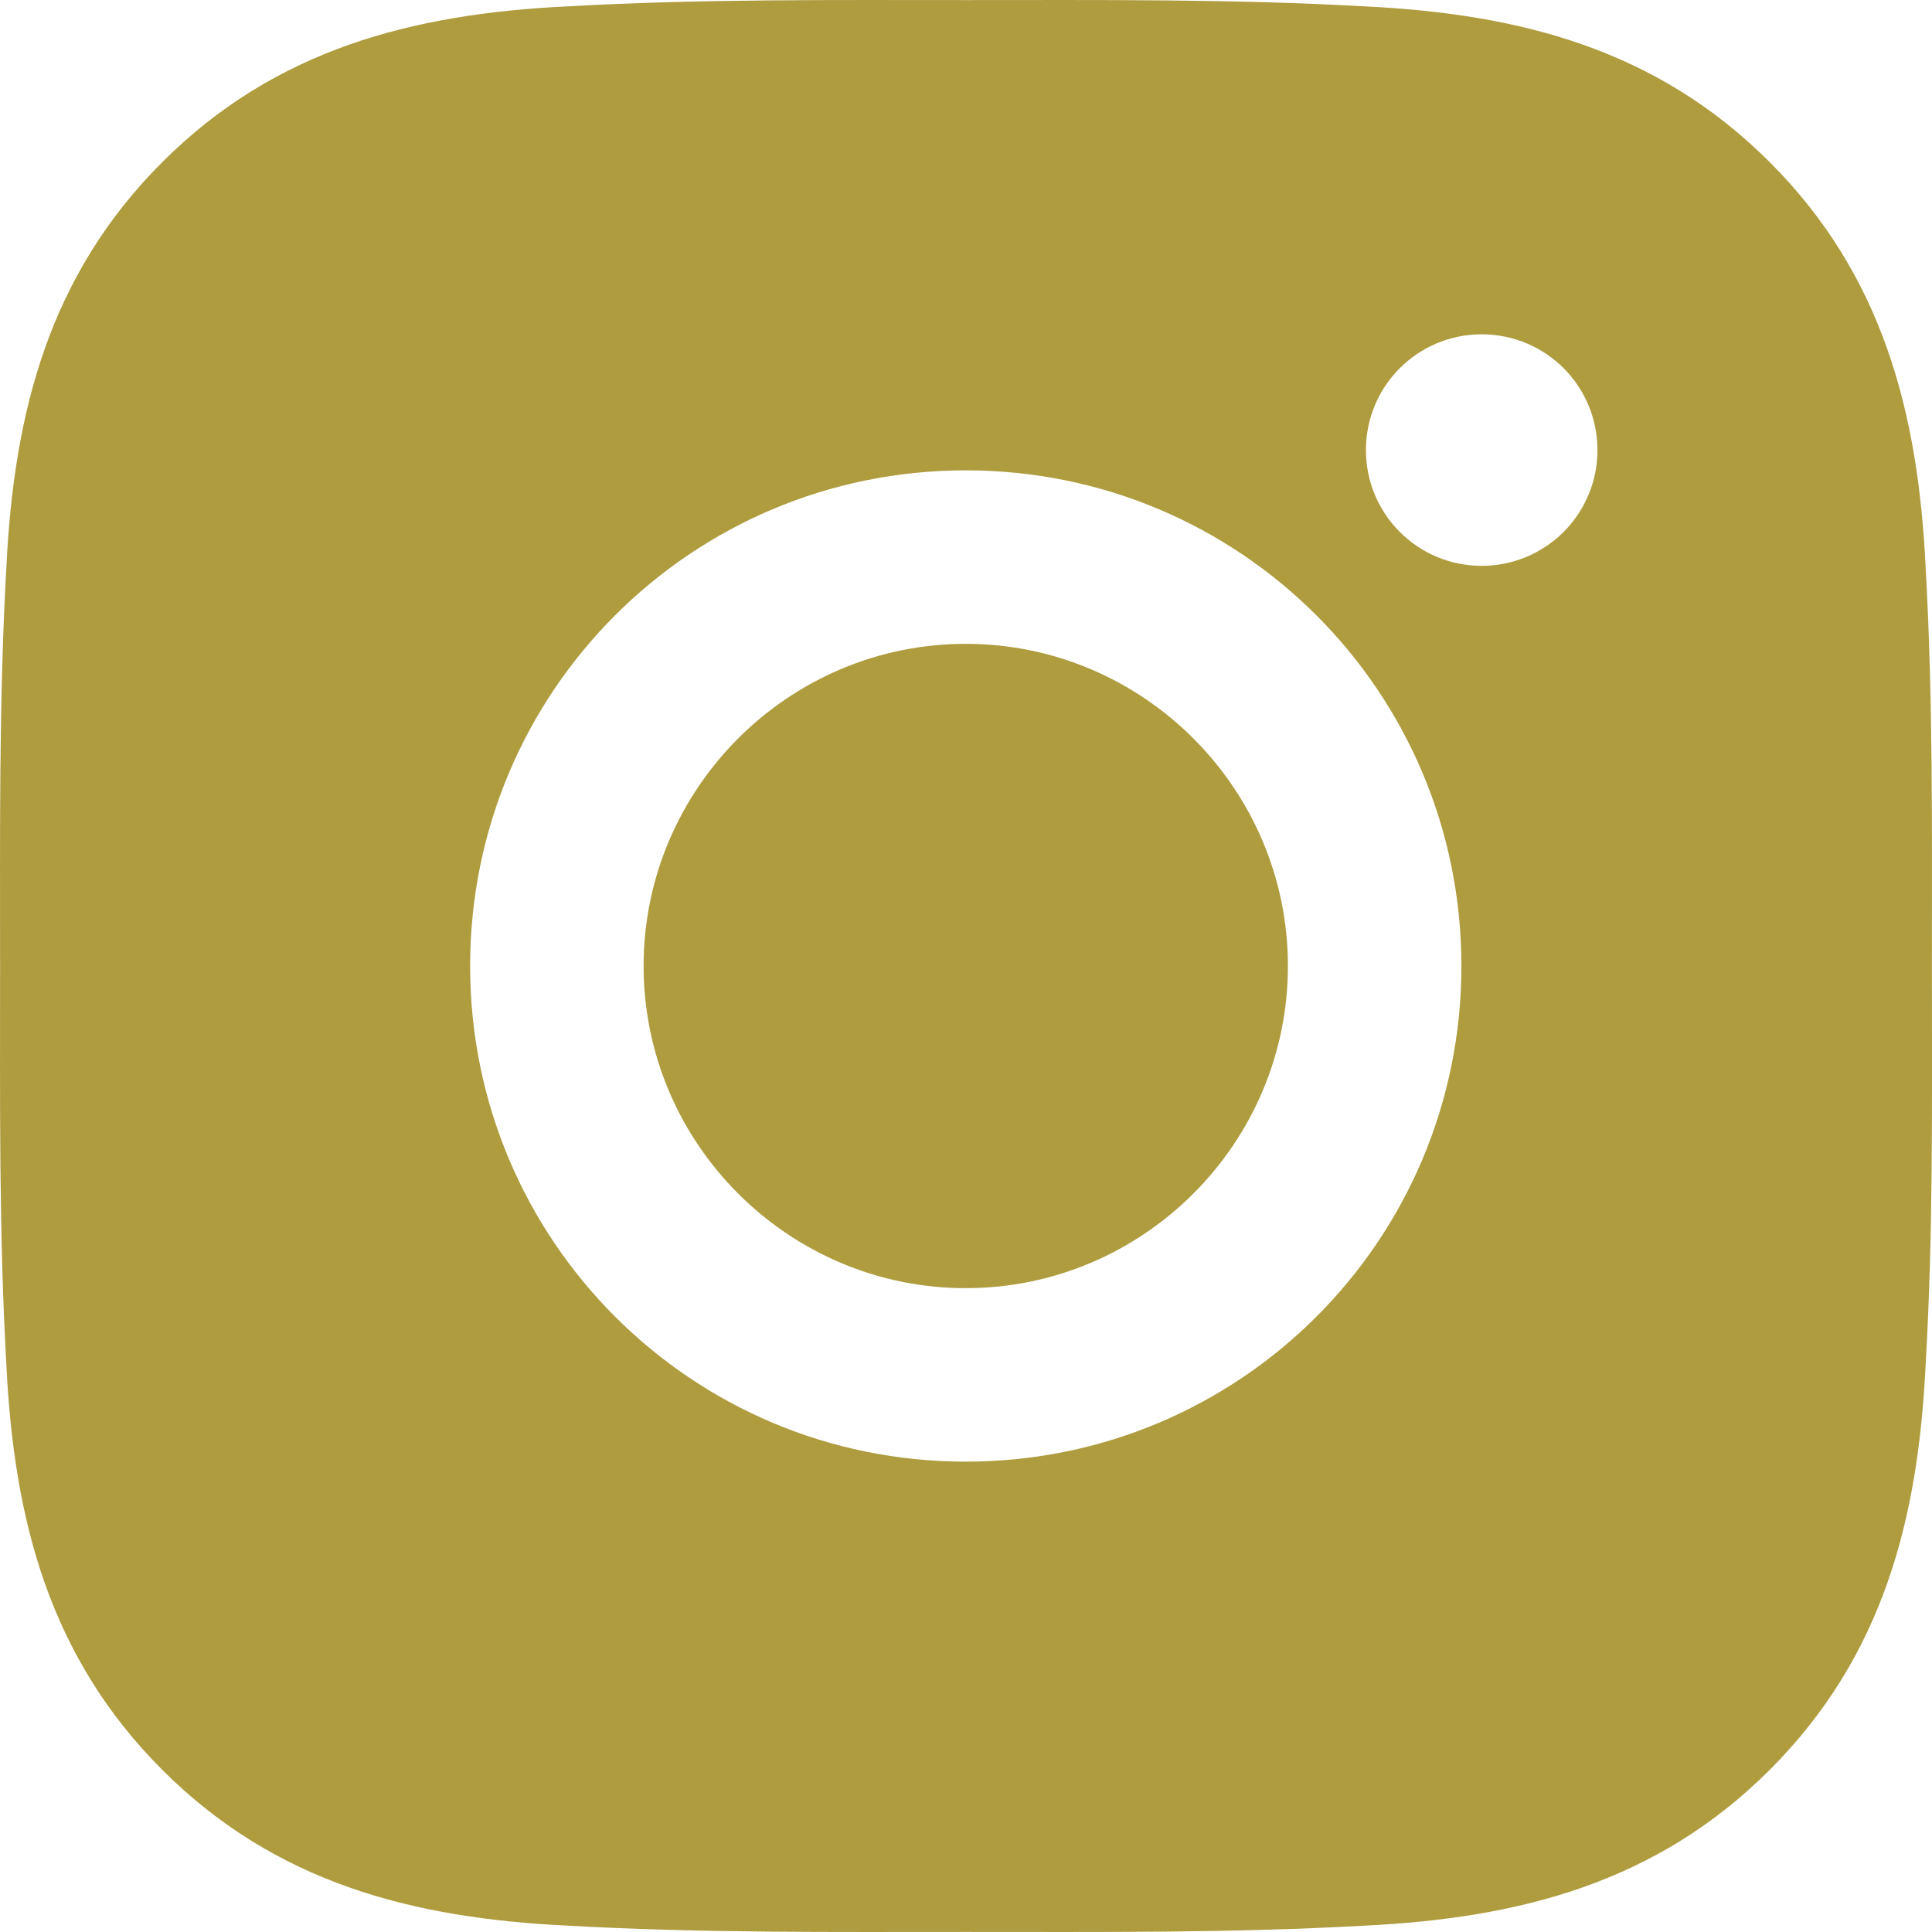
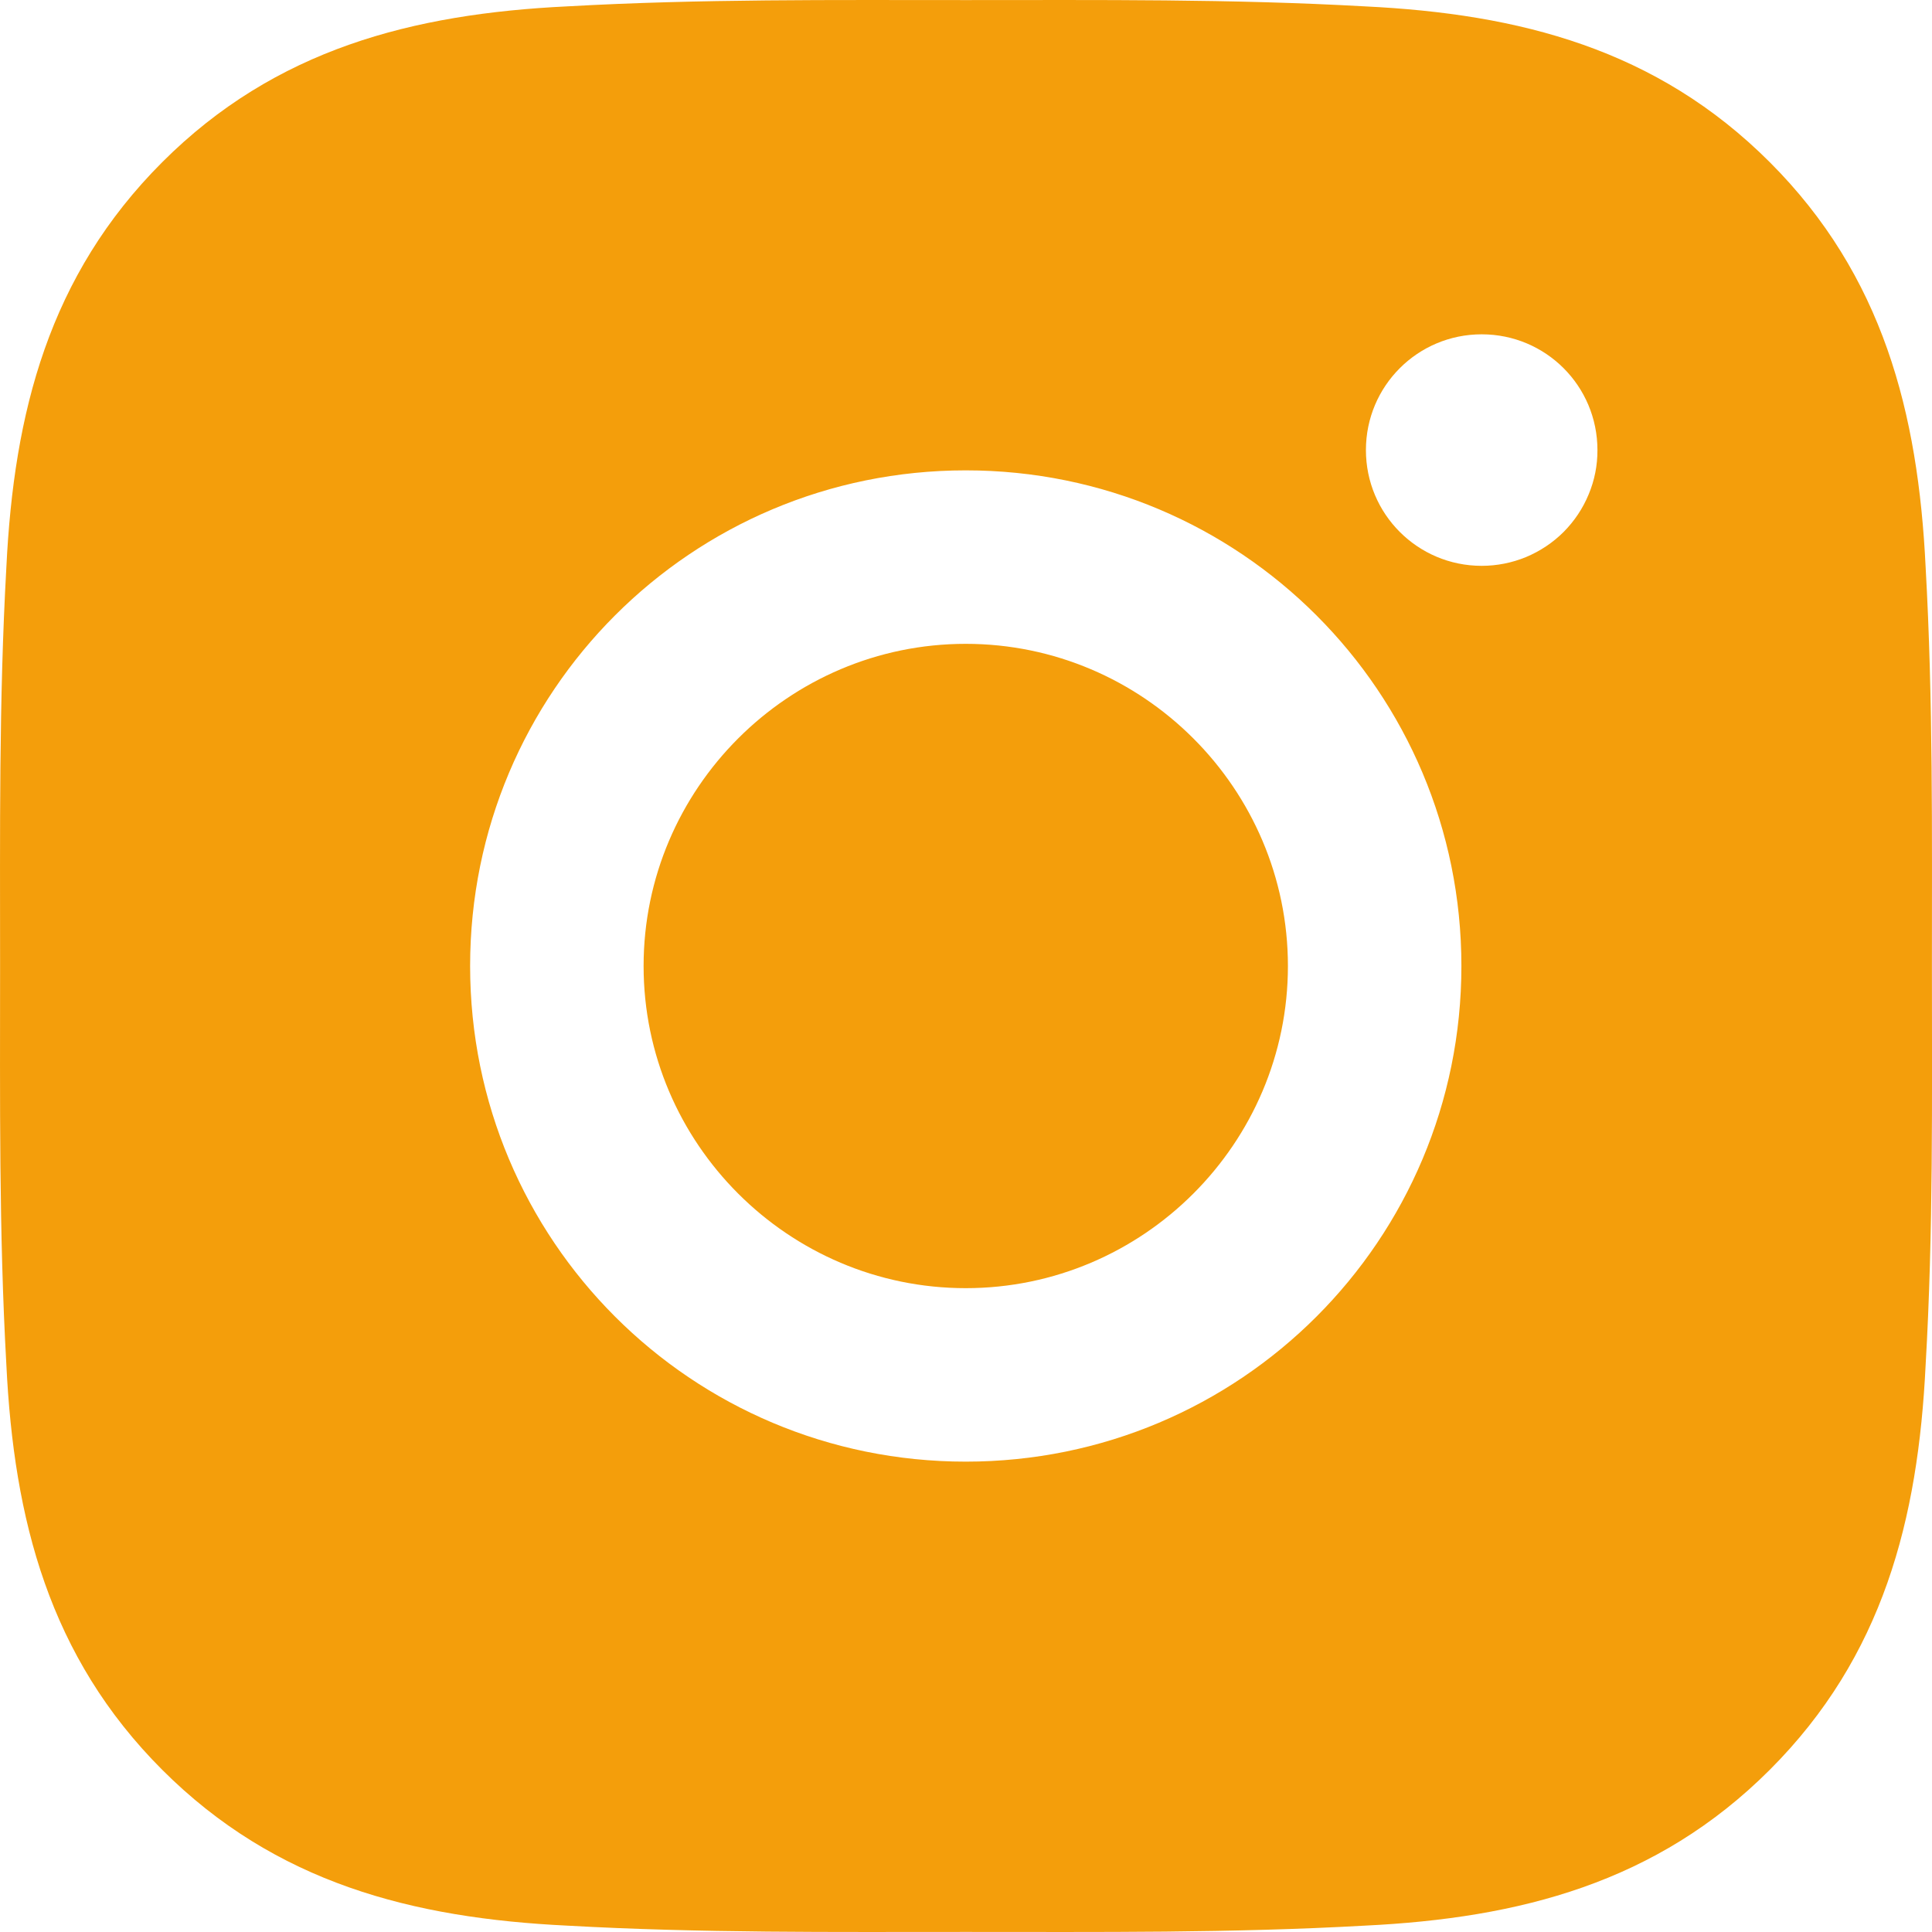
<svg xmlns="http://www.w3.org/2000/svg" width="24" height="24" viewBox="0 0 24 24" fill="none">
-   <path d="M11.997 7.998C9.794 7.998 7.995 9.797 7.995 12C7.995 14.204 9.794 16.002 11.997 16.002C14.2 16.002 15.999 14.204 15.999 12C15.999 9.797 14.2 7.998 11.997 7.998ZM23.999 12C23.999 10.343 24.014 8.701 23.921 7.047C23.828 5.125 23.39 3.42 21.985 2.015C20.577 0.607 18.875 0.172 16.953 0.079C15.296 -0.014 13.654 0.001 12 0.001C10.343 0.001 8.701 -0.014 7.047 0.079C5.125 0.172 3.42 0.61 2.015 2.015C0.607 3.423 0.172 5.125 0.079 7.047C-0.014 8.704 0.001 10.346 0.001 12C0.001 13.654 -0.014 15.299 0.079 16.953C0.172 18.875 0.61 20.58 2.015 21.985C3.423 23.393 5.125 23.828 7.047 23.921C8.704 24.014 10.346 23.999 12 23.999C13.657 23.999 15.299 24.014 16.953 23.921C18.875 23.828 20.58 23.39 21.985 21.985C23.393 20.577 23.828 18.875 23.921 16.953C24.017 15.299 23.999 13.657 23.999 12V12ZM11.997 18.157C8.59 18.157 5.84 15.407 5.84 12C5.84 8.593 8.59 5.843 11.997 5.843C15.404 5.843 18.154 8.593 18.154 12C18.154 15.407 15.404 18.157 11.997 18.157ZM18.406 7.029C17.611 7.029 16.968 6.386 16.968 5.591C16.968 4.795 17.611 4.153 18.406 4.153C19.202 4.153 19.844 4.795 19.844 5.591C19.845 5.78 19.808 5.967 19.735 6.141C19.663 6.316 19.557 6.474 19.424 6.608C19.29 6.742 19.131 6.847 18.957 6.92C18.782 6.992 18.595 7.029 18.406 7.029V7.029Z" fill="#AF9C3F" />
+   <path d="M11.997 7.998C9.794 7.998 7.995 9.797 7.995 12C7.995 14.204 9.794 16.002 11.997 16.002C14.2 16.002 15.999 14.204 15.999 12C15.999 9.797 14.2 7.998 11.997 7.998ZM23.999 12C23.999 10.343 24.014 8.701 23.921 7.047C23.828 5.125 23.39 3.42 21.985 2.015C20.577 0.607 18.875 0.172 16.953 0.079C15.296 -0.014 13.654 0.001 12 0.001C10.343 0.001 8.701 -0.014 7.047 0.079C5.125 0.172 3.42 0.61 2.015 2.015C0.607 3.423 0.172 5.125 0.079 7.047C-0.014 8.704 0.001 10.346 0.001 12C0.001 13.654 -0.014 15.299 0.079 16.953C0.172 18.875 0.61 20.58 2.015 21.985C3.423 23.393 5.125 23.828 7.047 23.921C8.704 24.014 10.346 23.999 12 23.999C13.657 23.999 15.299 24.014 16.953 23.921C18.875 23.828 20.58 23.39 21.985 21.985C23.393 20.577 23.828 18.875 23.921 16.953C24.017 15.299 23.999 13.657 23.999 12ZM11.997 18.157C8.59 18.157 5.84 15.407 5.84 12C5.84 8.593 8.59 5.843 11.997 5.843C15.404 5.843 18.154 8.593 18.154 12C18.154 15.407 15.404 18.157 11.997 18.157ZM18.406 7.029C17.611 7.029 16.968 6.386 16.968 5.591C16.968 4.795 17.611 4.153 18.406 4.153C19.202 4.153 19.844 4.795 19.844 5.591C19.845 5.78 19.808 5.967 19.735 6.141C19.663 6.316 19.557 6.474 19.424 6.608C19.29 6.742 19.131 6.847 18.957 6.92C18.782 6.992 18.595 7.029 18.406 7.029Z" fill="#F49E0B" />
</svg>
